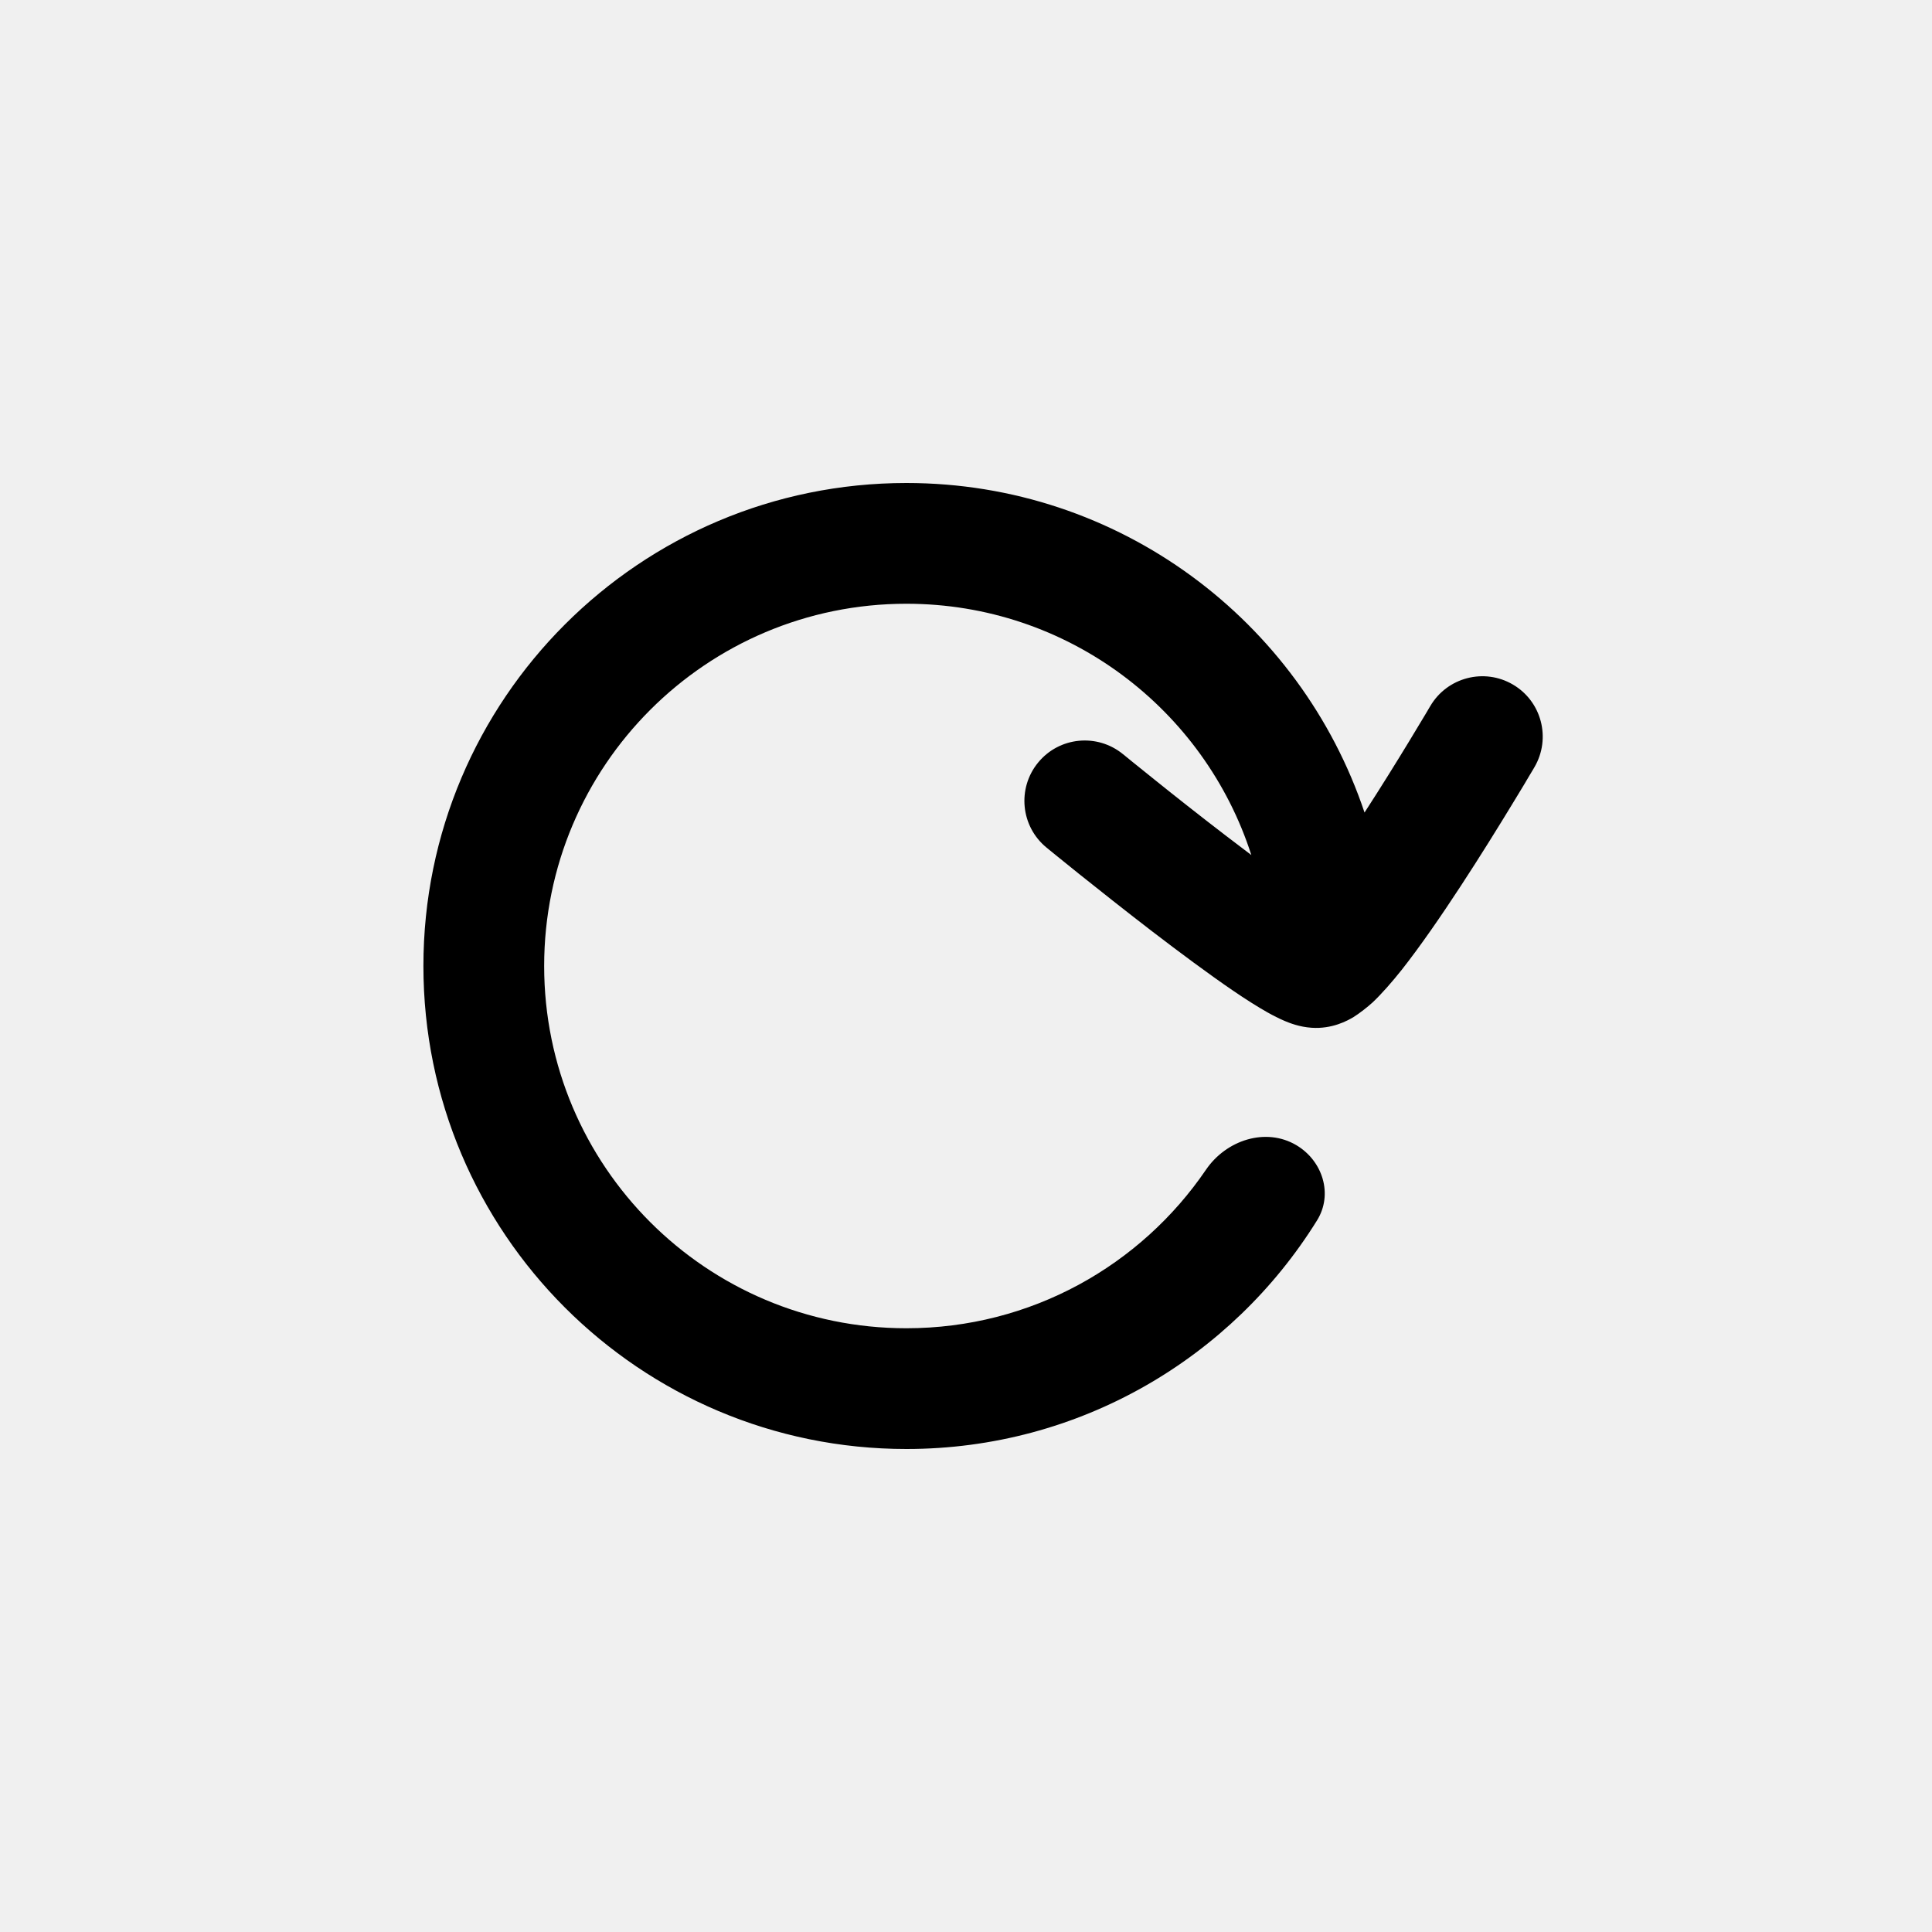
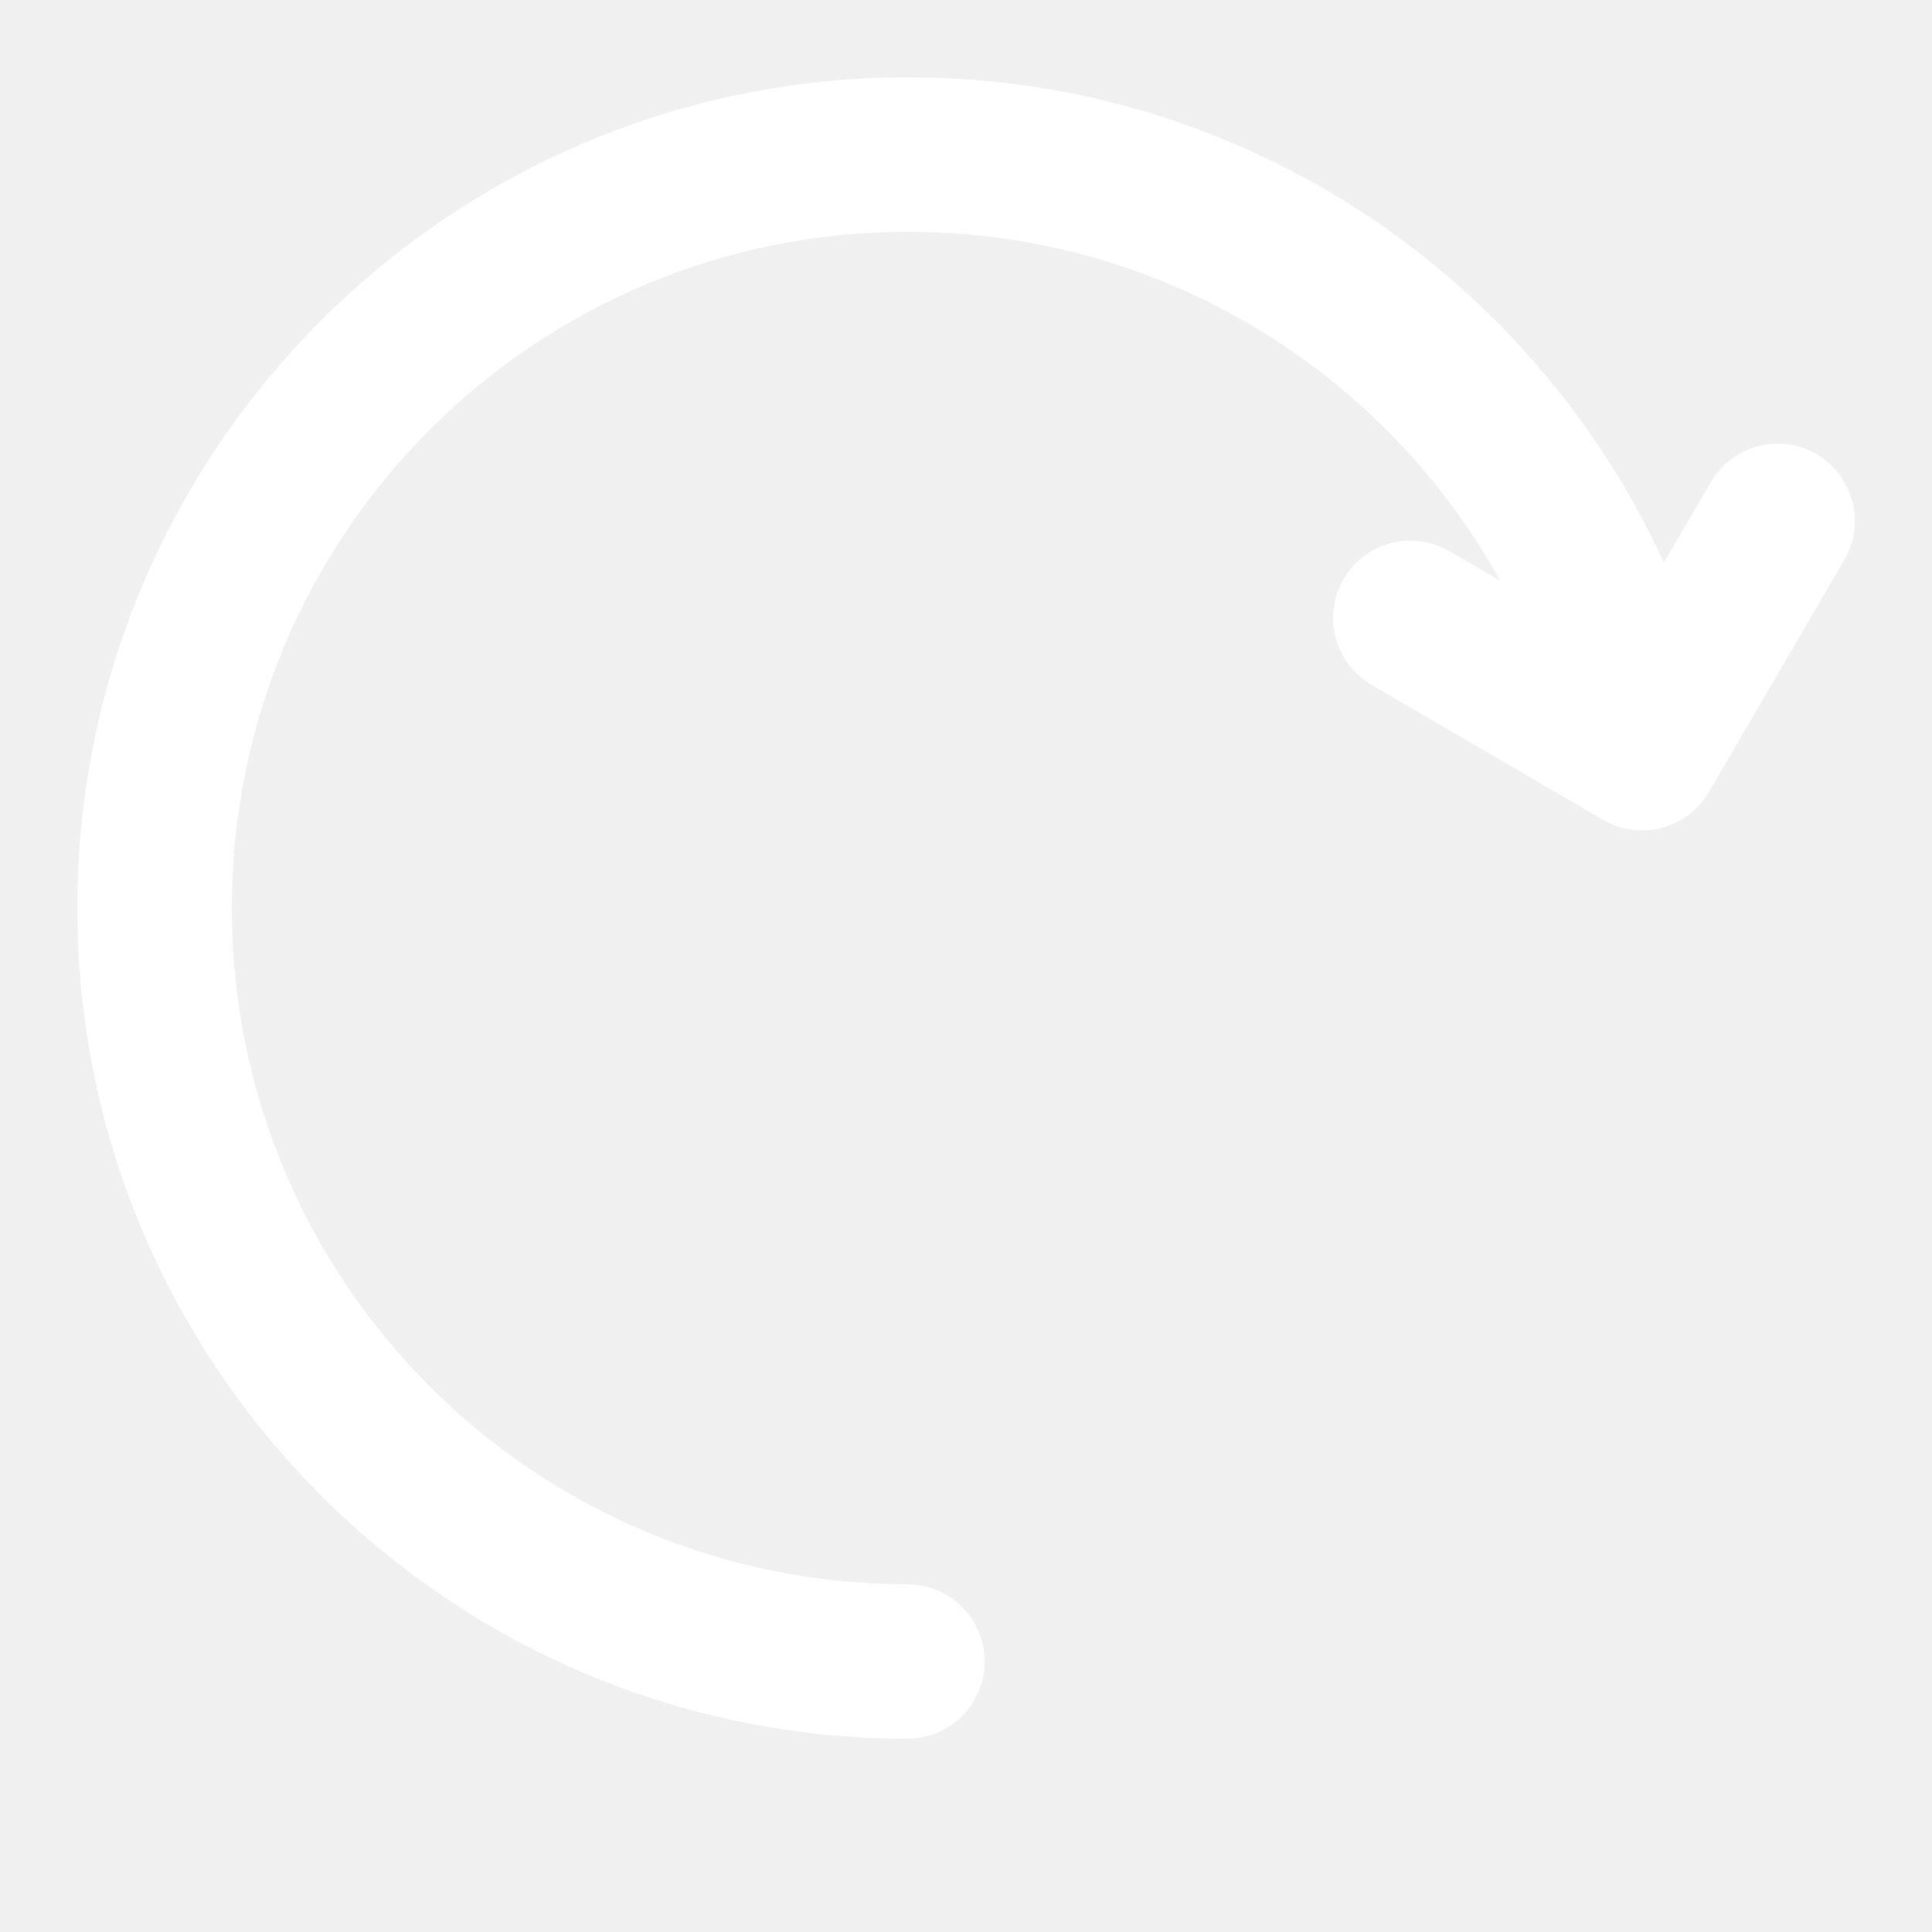
- <svg xmlns="http://www.w3.org/2000/svg" viewBox="0 0 32 32" width="30" height="30">
-   <g>
-     <path d="M20.726,14.162c-0.776,-2.415 -3.04,-4.162 -5.713,-4.162c-3.314,0 -6,2.686 -6,6c0,3.314 2.686,6 6,6c2.063,0 3.883,-1.041 4.962,-2.626c0.333,-0.489 0.988,-0.707 1.497,-0.406c0.437,0.26 0.611,0.814 0.342,1.246c-1.411,2.273 -3.929,3.786 -6.801,3.786c-4.418,0 -8,-3.582 -8,-8c0,-4.418 3.582,-8 8,-8c3.53,0 6.525,2.286 7.588,5.458c0.278,-0.429 0.537,-0.848 0.736,-1.175c0.108,-0.178 0.196,-0.324 0.258,-0.428l0.042,-0.07l0.029,-0.05l0.018,-0.03l0.005,-0.008l0.001,-0.002c0.279,-0.476 0.892,-0.636 1.368,-0.357c0.477,0.279 0.636,0.892 0.357,1.369l-0.001,0.001l-0.001,0.002l-0.005,0.009l-0.02,0.034c-0.017,0.028 -0.043,0.072 -0.075,0.125l-0.062,0.105l-0.015,0.025l-0.084,0.139c-0.033,0.055 -0.069,0.114 -0.107,0.176c-0.222,0.365 -0.528,0.86 -0.849,1.35c-0.32,0.49 -0.676,1.006 -0.978,1.389c-0.157,0.198 -0.336,0.402 -0.482,0.54c-0.084,0.077 -0.217,0.181 -0.316,0.243c-0.103,0.062 -0.357,0.201 -0.695,0.178c-0.202,-0.013 -0.369,-0.08 -0.447,-0.113c-0.083,-0.035 -0.195,-0.091 -0.283,-0.141c-0.164,-0.092 -0.372,-0.224 -0.575,-0.363c-0.399,-0.272 -0.884,-0.633 -1.337,-0.98c-0.453,-0.348 -0.892,-0.697 -1.214,-0.954c-0.162,-0.13 -0.296,-0.239 -0.389,-0.314l-0.108,-0.088l-0.029,-0.024l-0.007,-0.006l-0.002,-0.001l-0.001,-0.001c-0.427,-0.35 -0.489,-0.98 -0.139,-1.407c0.35,-0.428 0.98,-0.489 1.407,-0.139l0.036,0.029l0.104,0.085c0.091,0.074 0.221,0.178 0.379,0.305c0.317,0.255 0.74,0.59 1.181,0.928c0.143,0.11 0.285,0.218 0.425,0.323Z" />
+ <svg xmlns="http://www.w3.org/2000/svg" width="20" height="20" viewBox="0 0 100 100">
+   <g fill="#fff" stroke="#fff" stroke-width="4">
+     <path d="M 47 6 C 24.38 6 6 24.38 6 47 C 6 69.609 24.364 87.982 46.969 88 A 2 2 0 1 0 46.969 84 C 26.524 83.984 10 67.448 10 47 C 10 26.542 26.542 10 47 10 C 63.216 10 76.988 20.419 82 34.906 L 74 30.25 A 2.002 2.002 0 1 0 72 33.719 L 84 40.719 A 2 2 0 0 0 86.719 40 L 93.719 28 A 2 2 0 0 0 91.844 24.969 A 2 2 0 0 0 90.281 25.969 L 85.781 33.656 C 80.247 17.551 64.96 6 47 6 z " />
  </g>
</svg>
